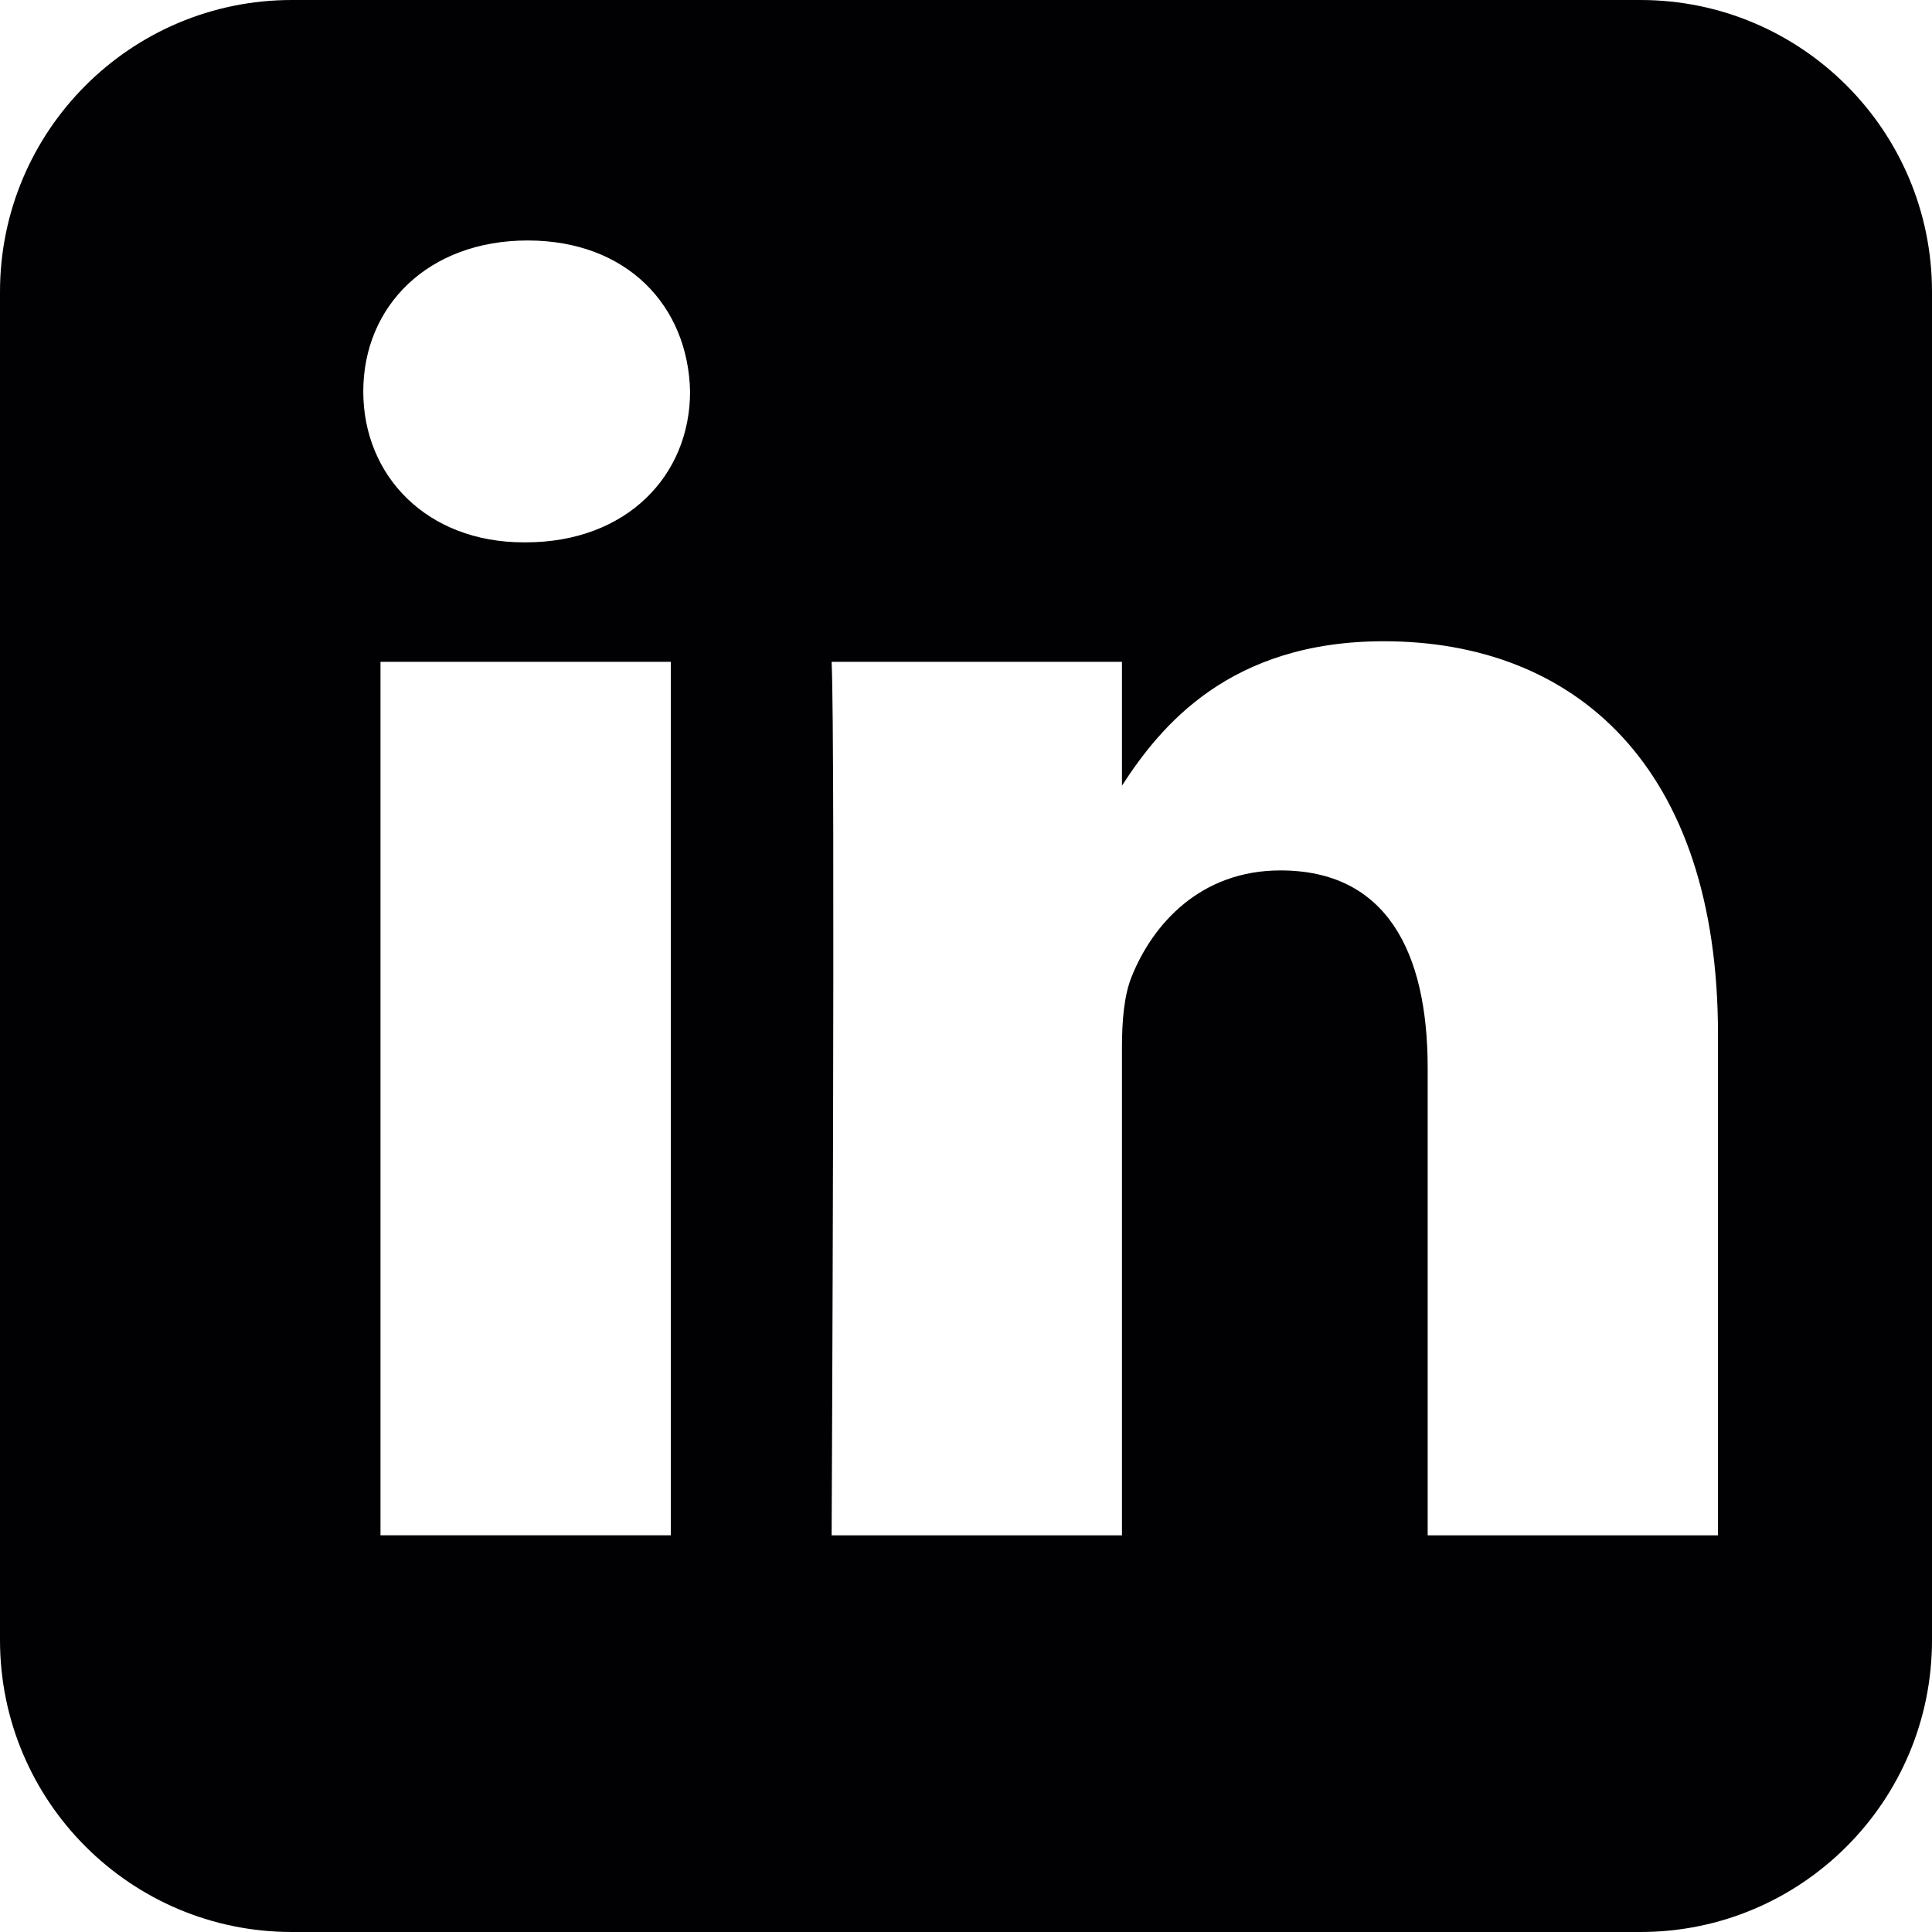
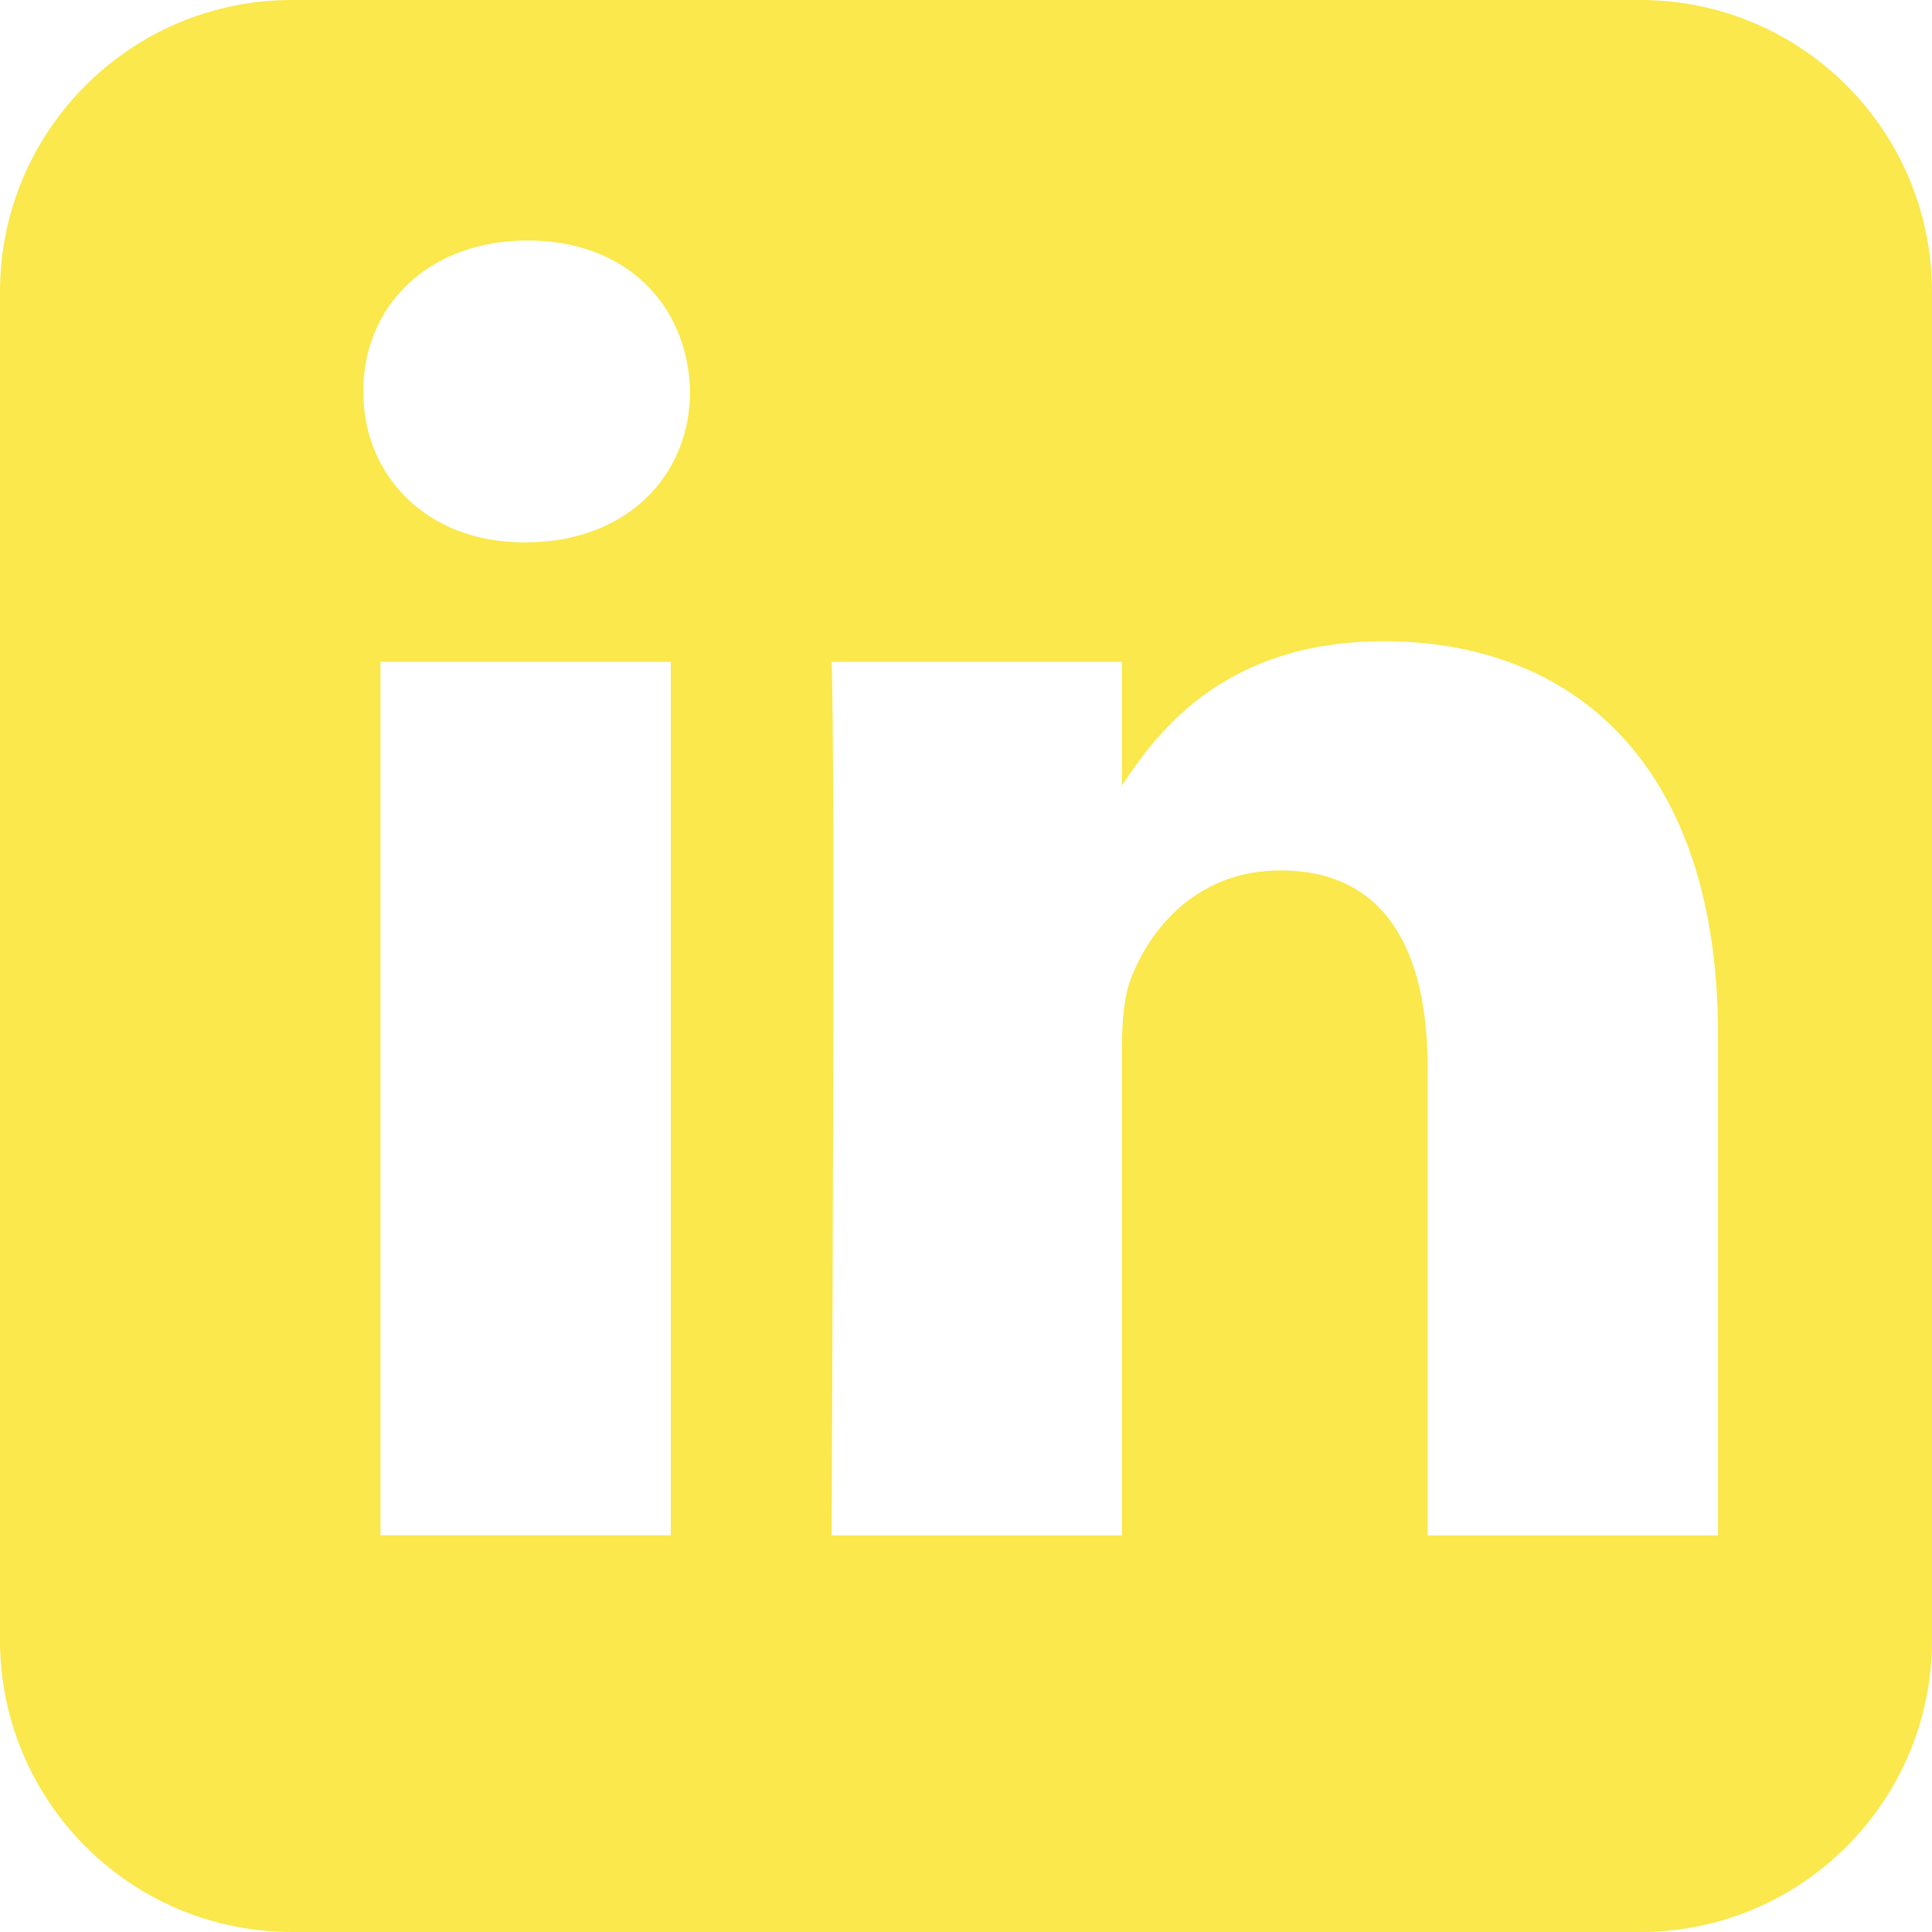
<svg xmlns="http://www.w3.org/2000/svg" version="1.1" id="Capa_1" x="0px" y="0px" viewBox="0 0 543.906 543.906" style="enable-background:new 0 0 543.906 543.906;" xml:space="preserve">
  <g>
-     <path style="fill:#010002;" d="M82.163,0C36.806,0,0,36.806,0,82.163v379.576c0,45.362,36.806,82.168,82.163,82.168h379.647   c45.367,0,82.097-36.806,82.097-82.163V82.163C543.906,36.806,507.171,0,461.809,0H82.163z M148.563,67.7   c27.951,0,45.182,18.4,45.71,42.528c0,23.606-17.802,42.457-46.292,42.457h-0.506c-27.44,0-45.204-18.852-45.204-42.457   C102.271,86.1,120.584,67.7,148.563,67.7L148.563,67.7z M389.562,180.528c53.792,0,94.096,35.115,94.096,110.663v141.046h-81.733   V300.666c0-33.059-11.857-55.62-41.446-55.62c-22.578,0-35.979,15.175-41.875,29.871c-2.159,5.254-2.747,12.608-2.747,19.961   v137.358h-81.733c0,0,1.082-222.844,0-245.916h81.733v34.864C326.708,204.416,346.137,180.528,389.562,180.528z M107.117,186.315   h81.727v245.916h-81.727V186.315z" />
+     <path style="fill:#FAE84C;" d="M82.163,0C36.806,0,0,36.806,0,82.163v379.576c0,45.362,36.806,82.168,82.163,82.168h379.647   c45.367,0,82.097-36.806,82.097-82.163V82.163C543.906,36.806,507.171,0,461.809,0H82.163z M148.563,67.7   c27.951,0,45.182,18.4,45.71,42.528c0,23.606-17.802,42.457-46.292,42.457h-0.506c-27.44,0-45.204-18.852-45.204-42.457   C102.271,86.1,120.584,67.7,148.563,67.7L148.563,67.7z M389.562,180.528c53.792,0,94.096,35.115,94.096,110.663v141.046h-81.733   V300.666c0-33.059-11.857-55.62-41.446-55.62c-22.578,0-35.979,15.175-41.875,29.871c-2.159,5.254-2.747,12.608-2.747,19.961   v137.358h-81.733c0,0,1.082-222.844,0-245.916h81.733v34.864C326.708,204.416,346.137,180.528,389.562,180.528z M107.117,186.315   h81.727v245.916h-81.727V186.315z" />
  </g>
  <g>
</g>
  <g>
</g>
  <g>
</g>
  <g>
</g>
  <g>
</g>
  <g>
</g>
  <g>
</g>
  <g>
</g>
  <g>
</g>
  <g>
</g>
  <g>
</g>
  <g>
</g>
  <g>
</g>
  <g>
</g>
  <g>
</g>
</svg>
